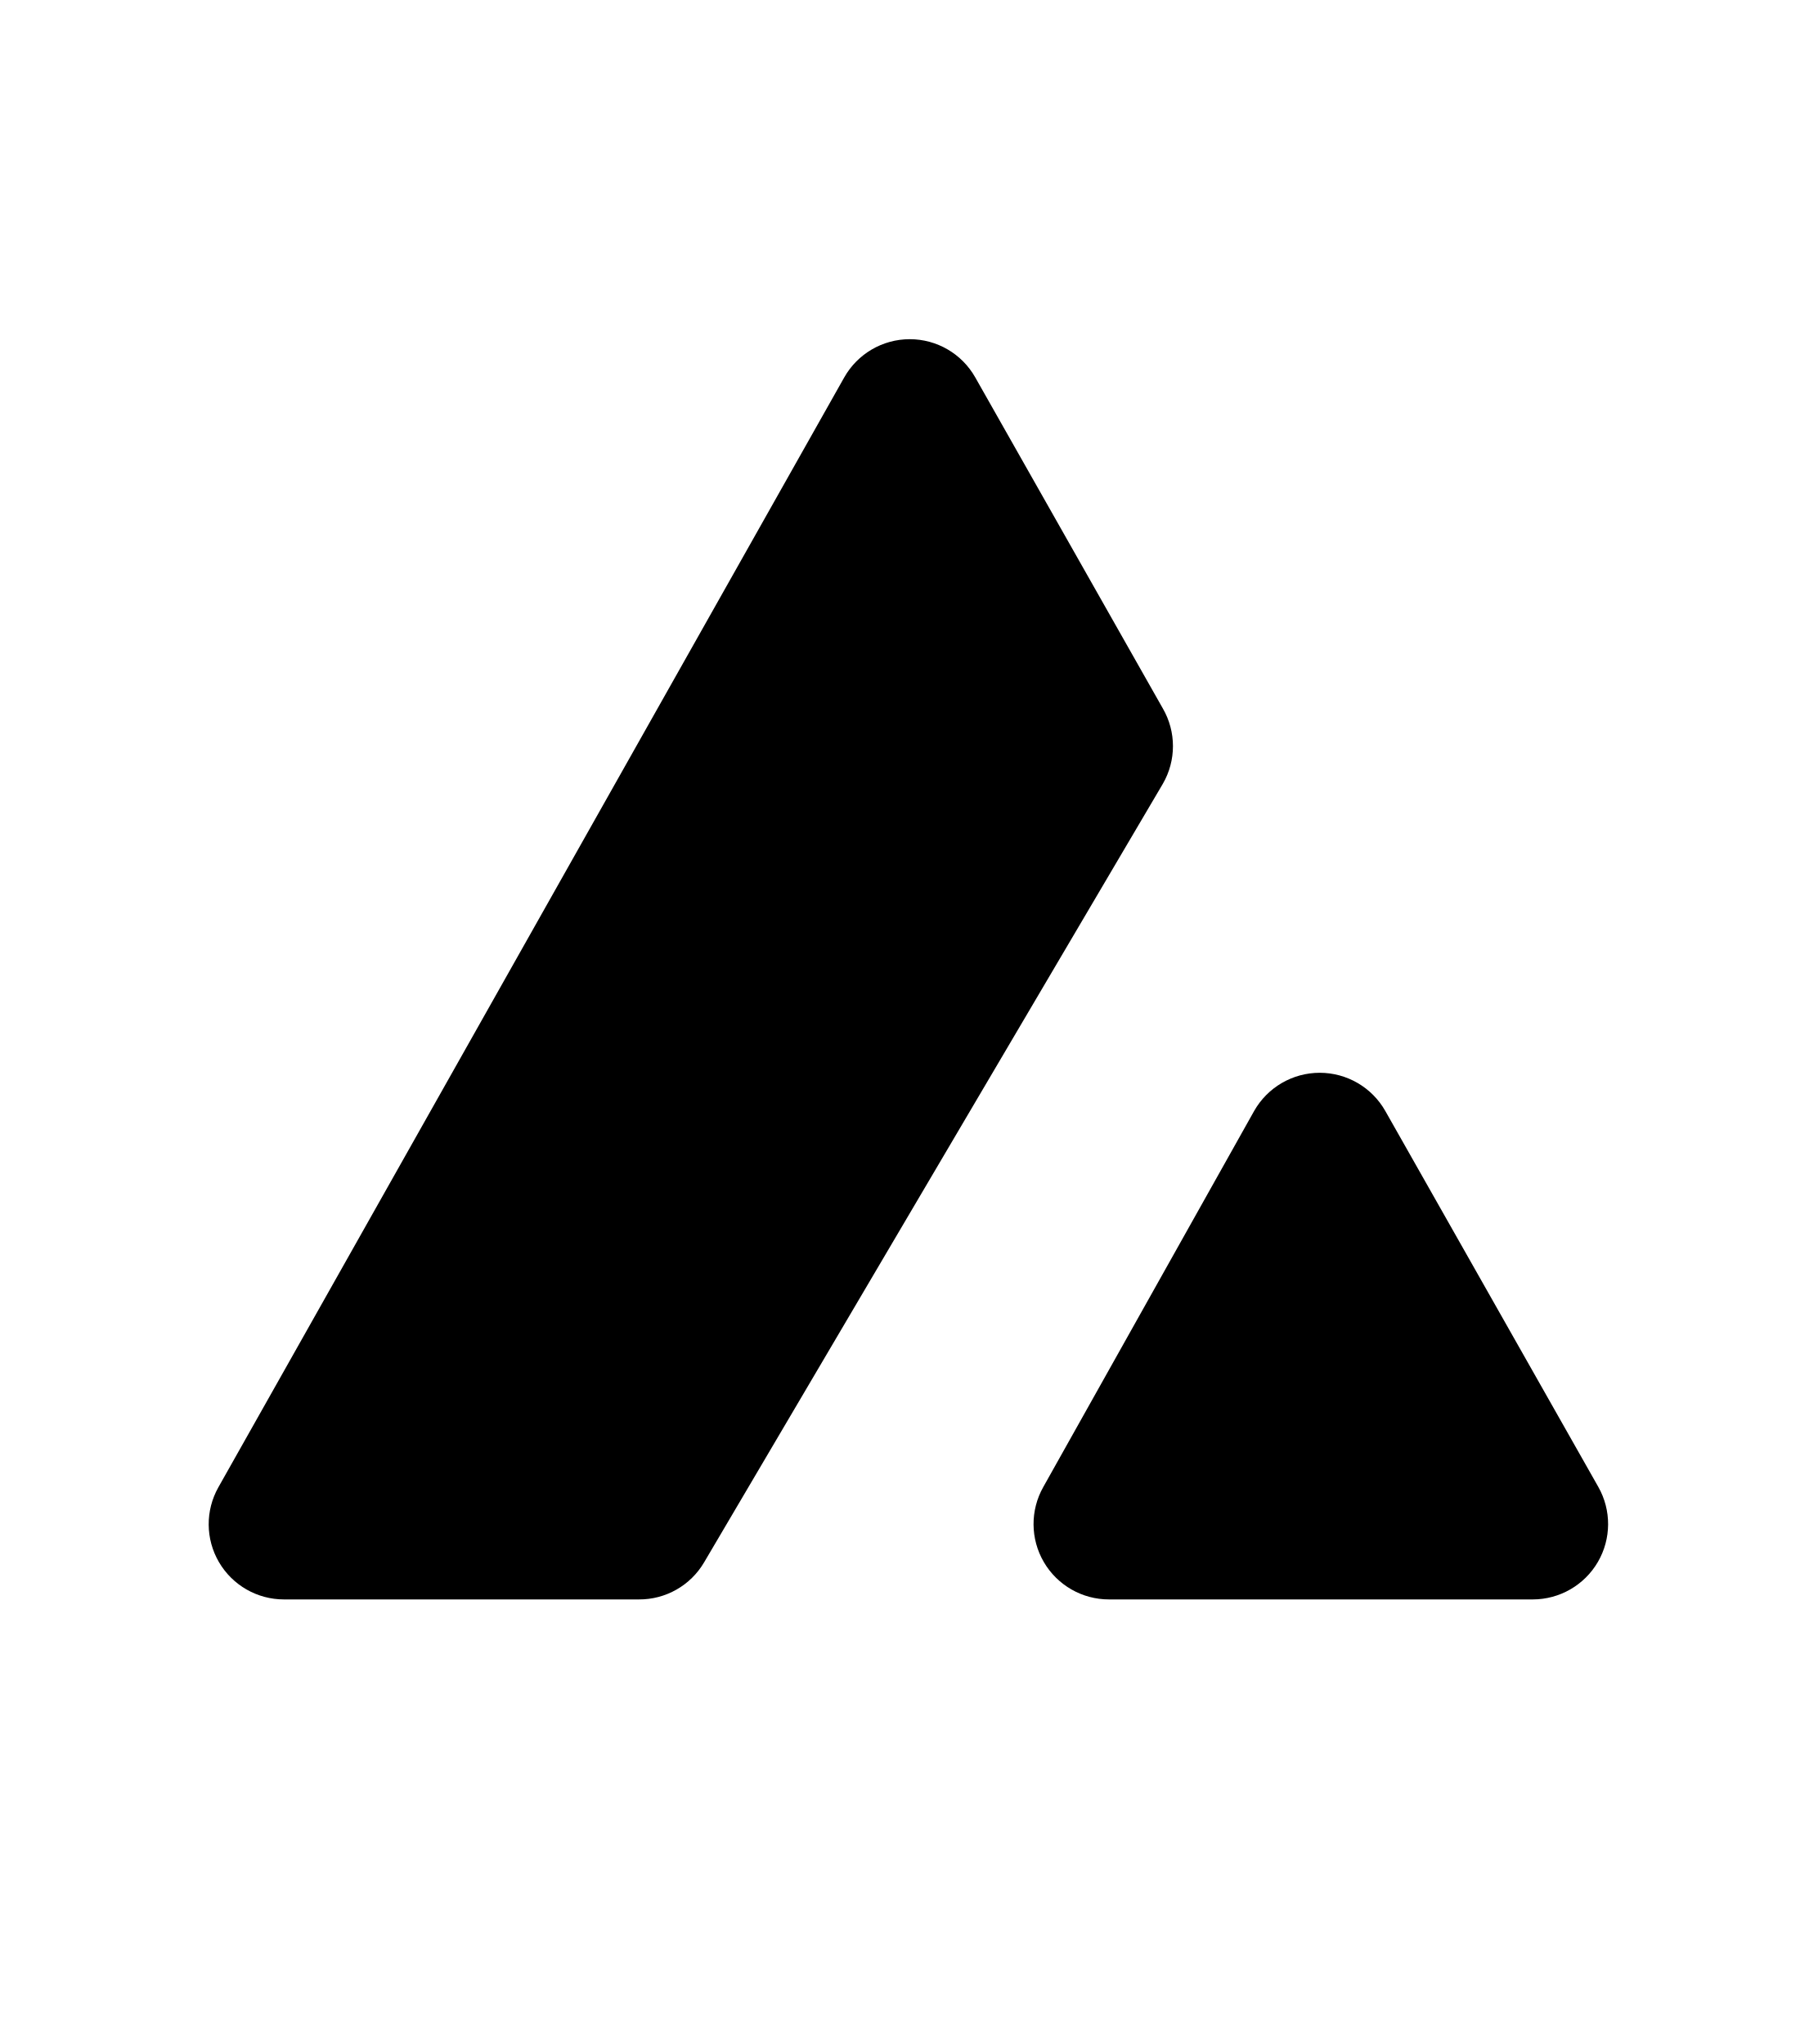
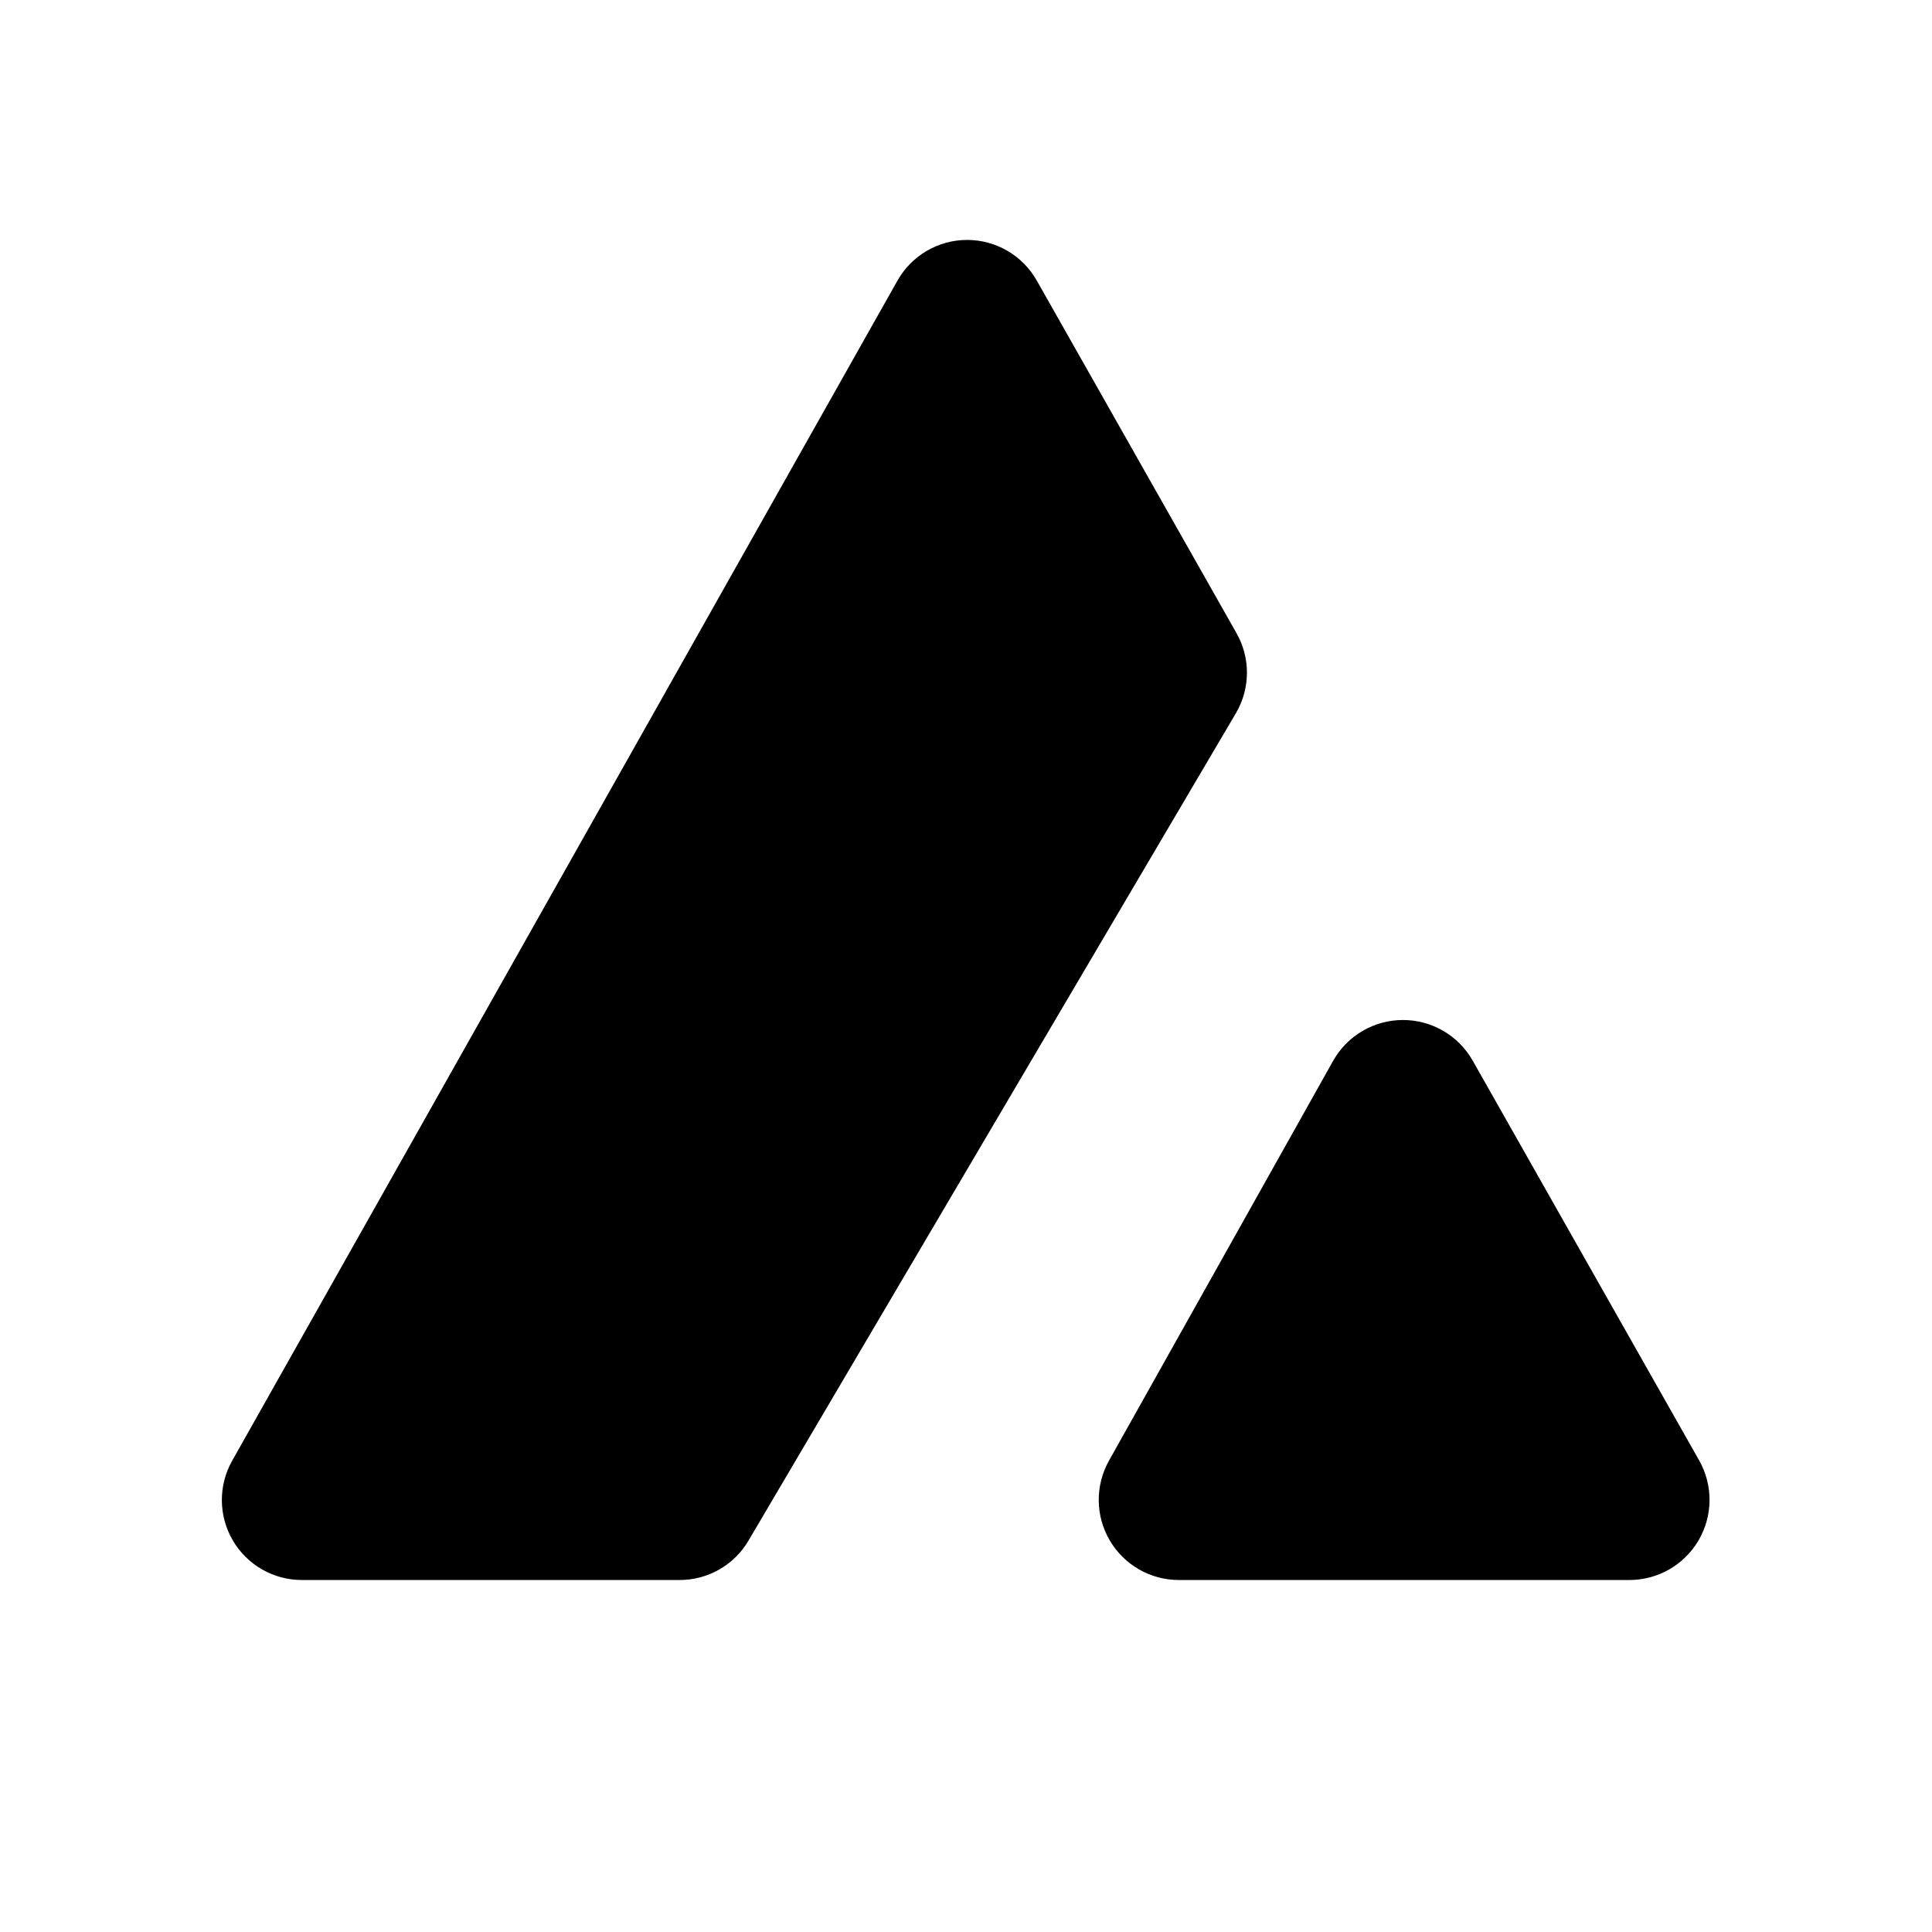
- <svg xmlns="http://www.w3.org/2000/svg" viewBox="0 0 128 128" width="16" height="18">
+ <svg xmlns="http://www.w3.org/2000/svg" viewBox="0 0 128 128">
  <path d="M45 104.68H20a5.3 5.3 0 0 1-4.62-7.9l44.08-78.19a5.3 5.3 0 0 1 9.23 0L81.9 41.91a5.3 5.3 0 0 1 0 5.31l-32.31 54.85a5.29 5.29 0 0 1-4.59 2.61zm28.48-7.92 14.85-26.49a5.31 5.31 0 0 1 9.24 0l15 26.48a5.31 5.31 0 0 1-4.61 7.93H78.11a5.31 5.31 0 0 1-4.63-7.92z" />
</svg>
